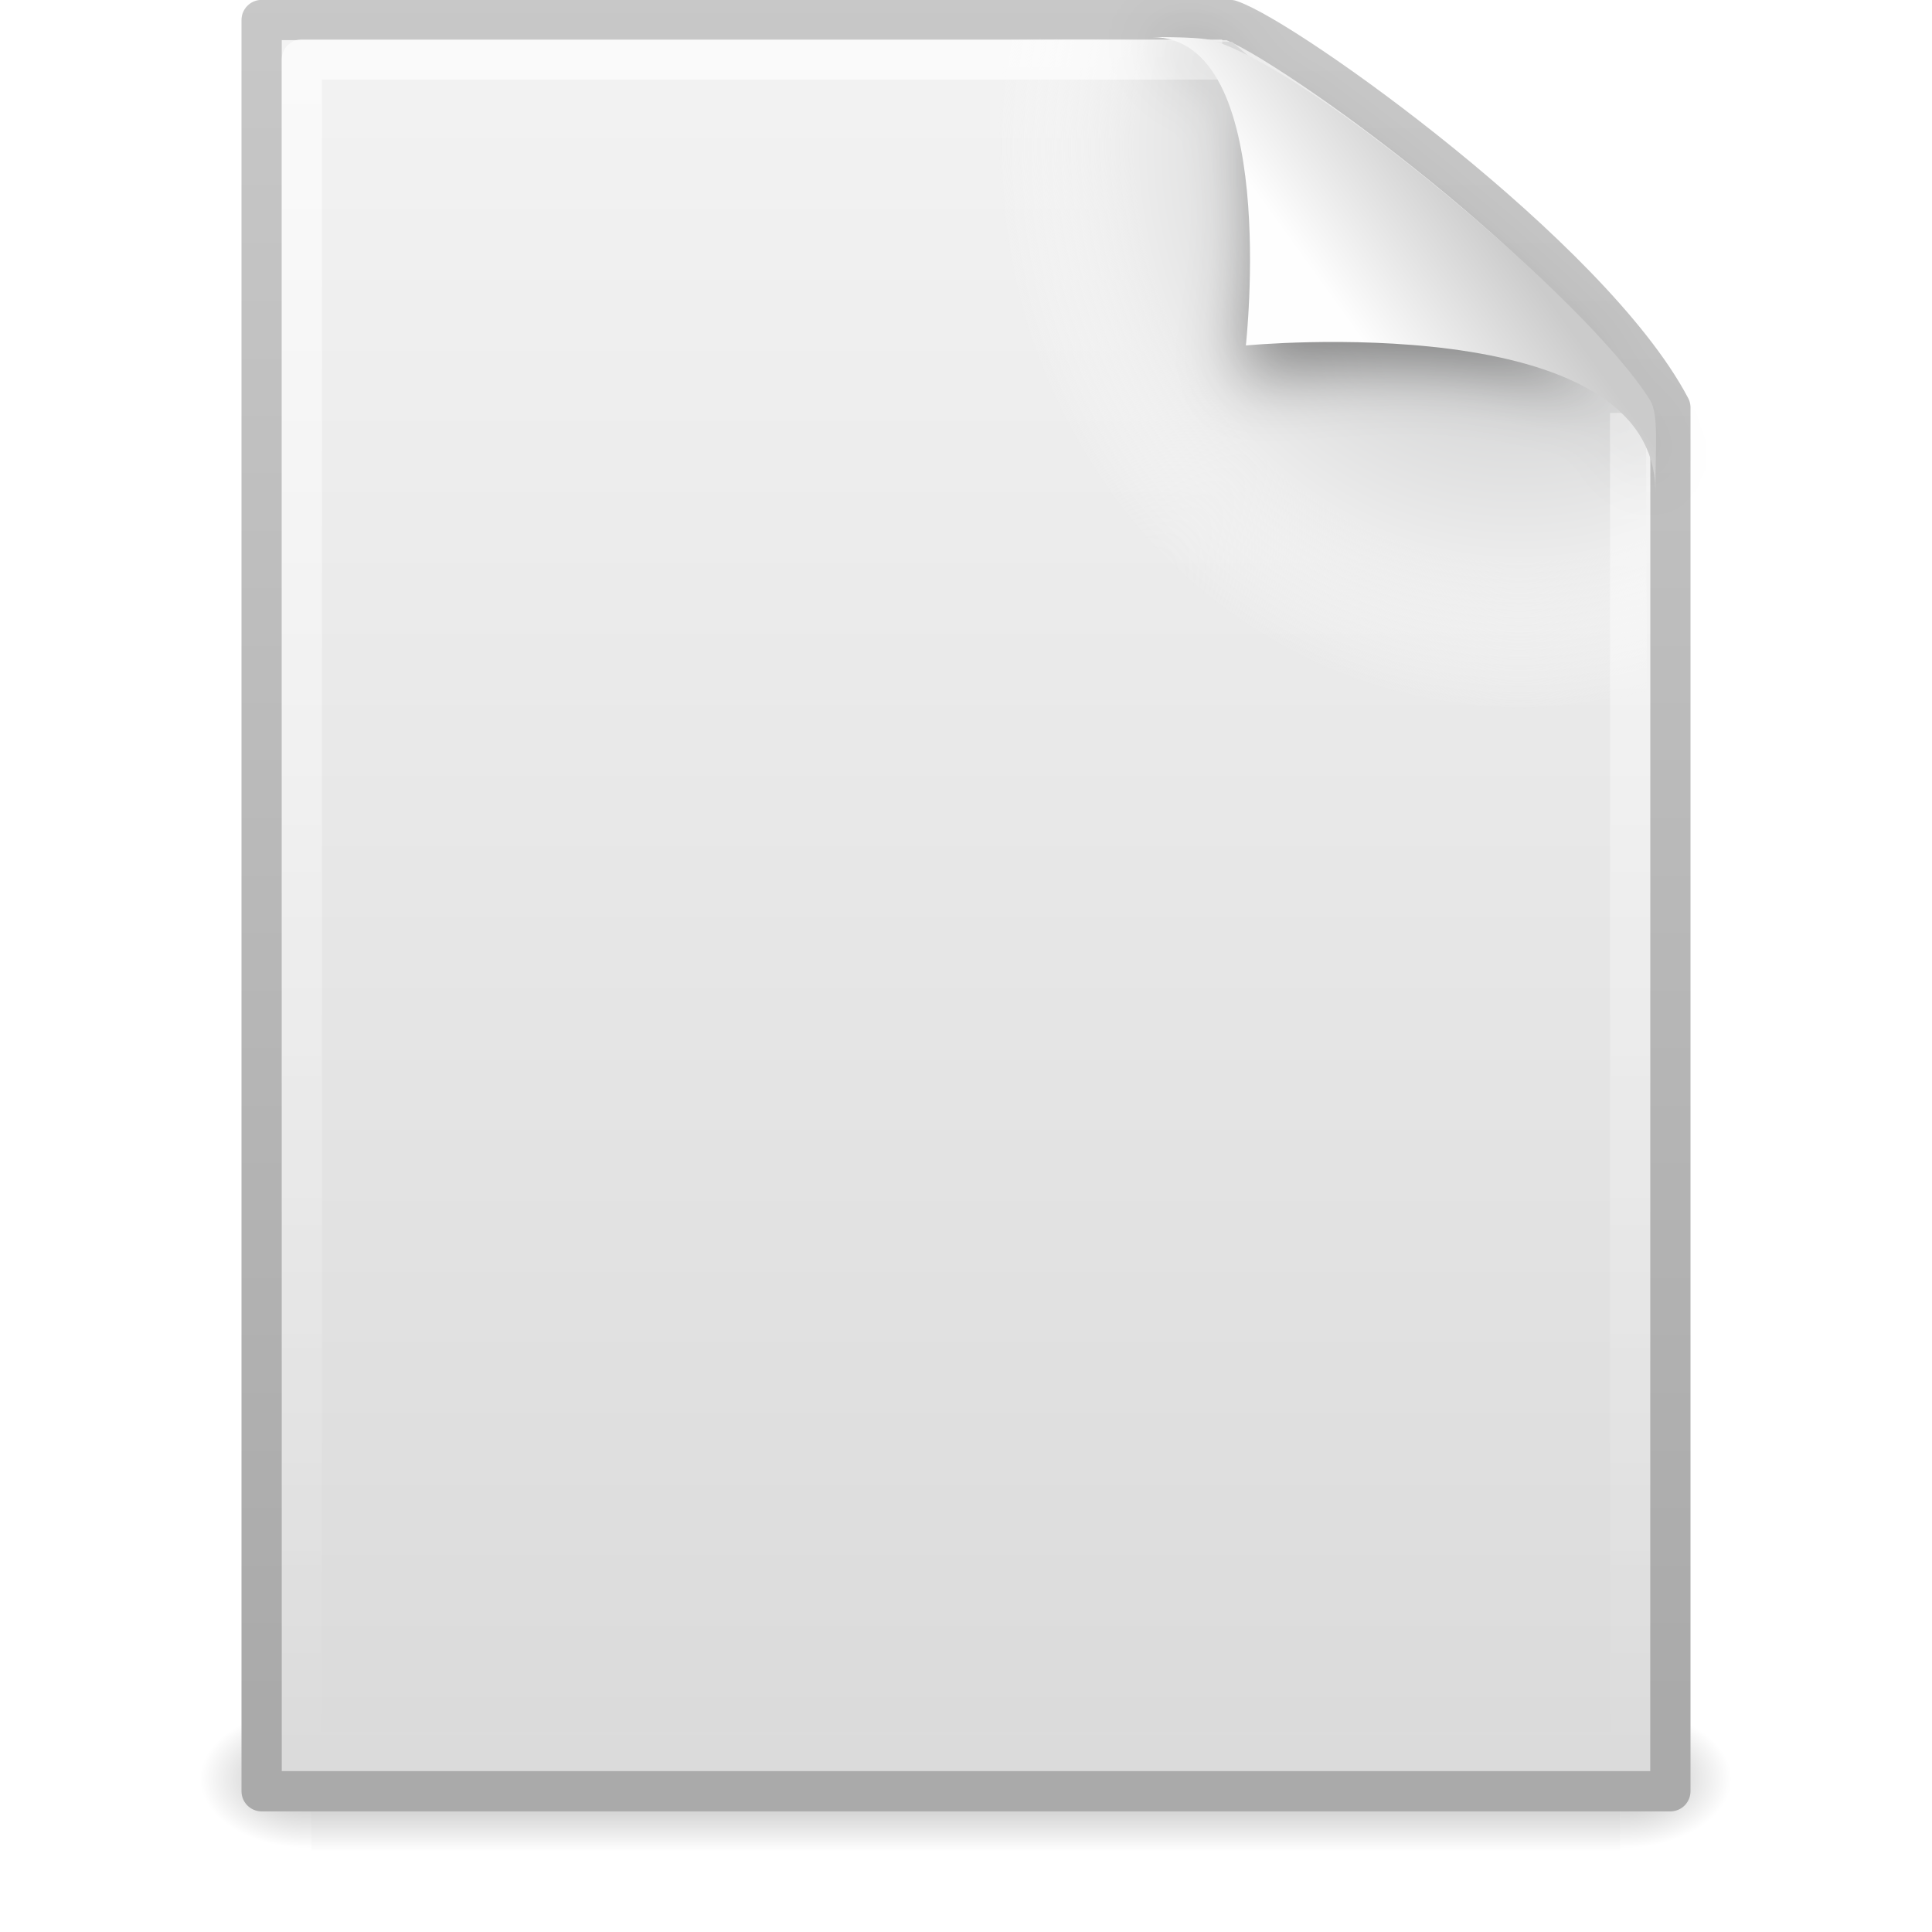
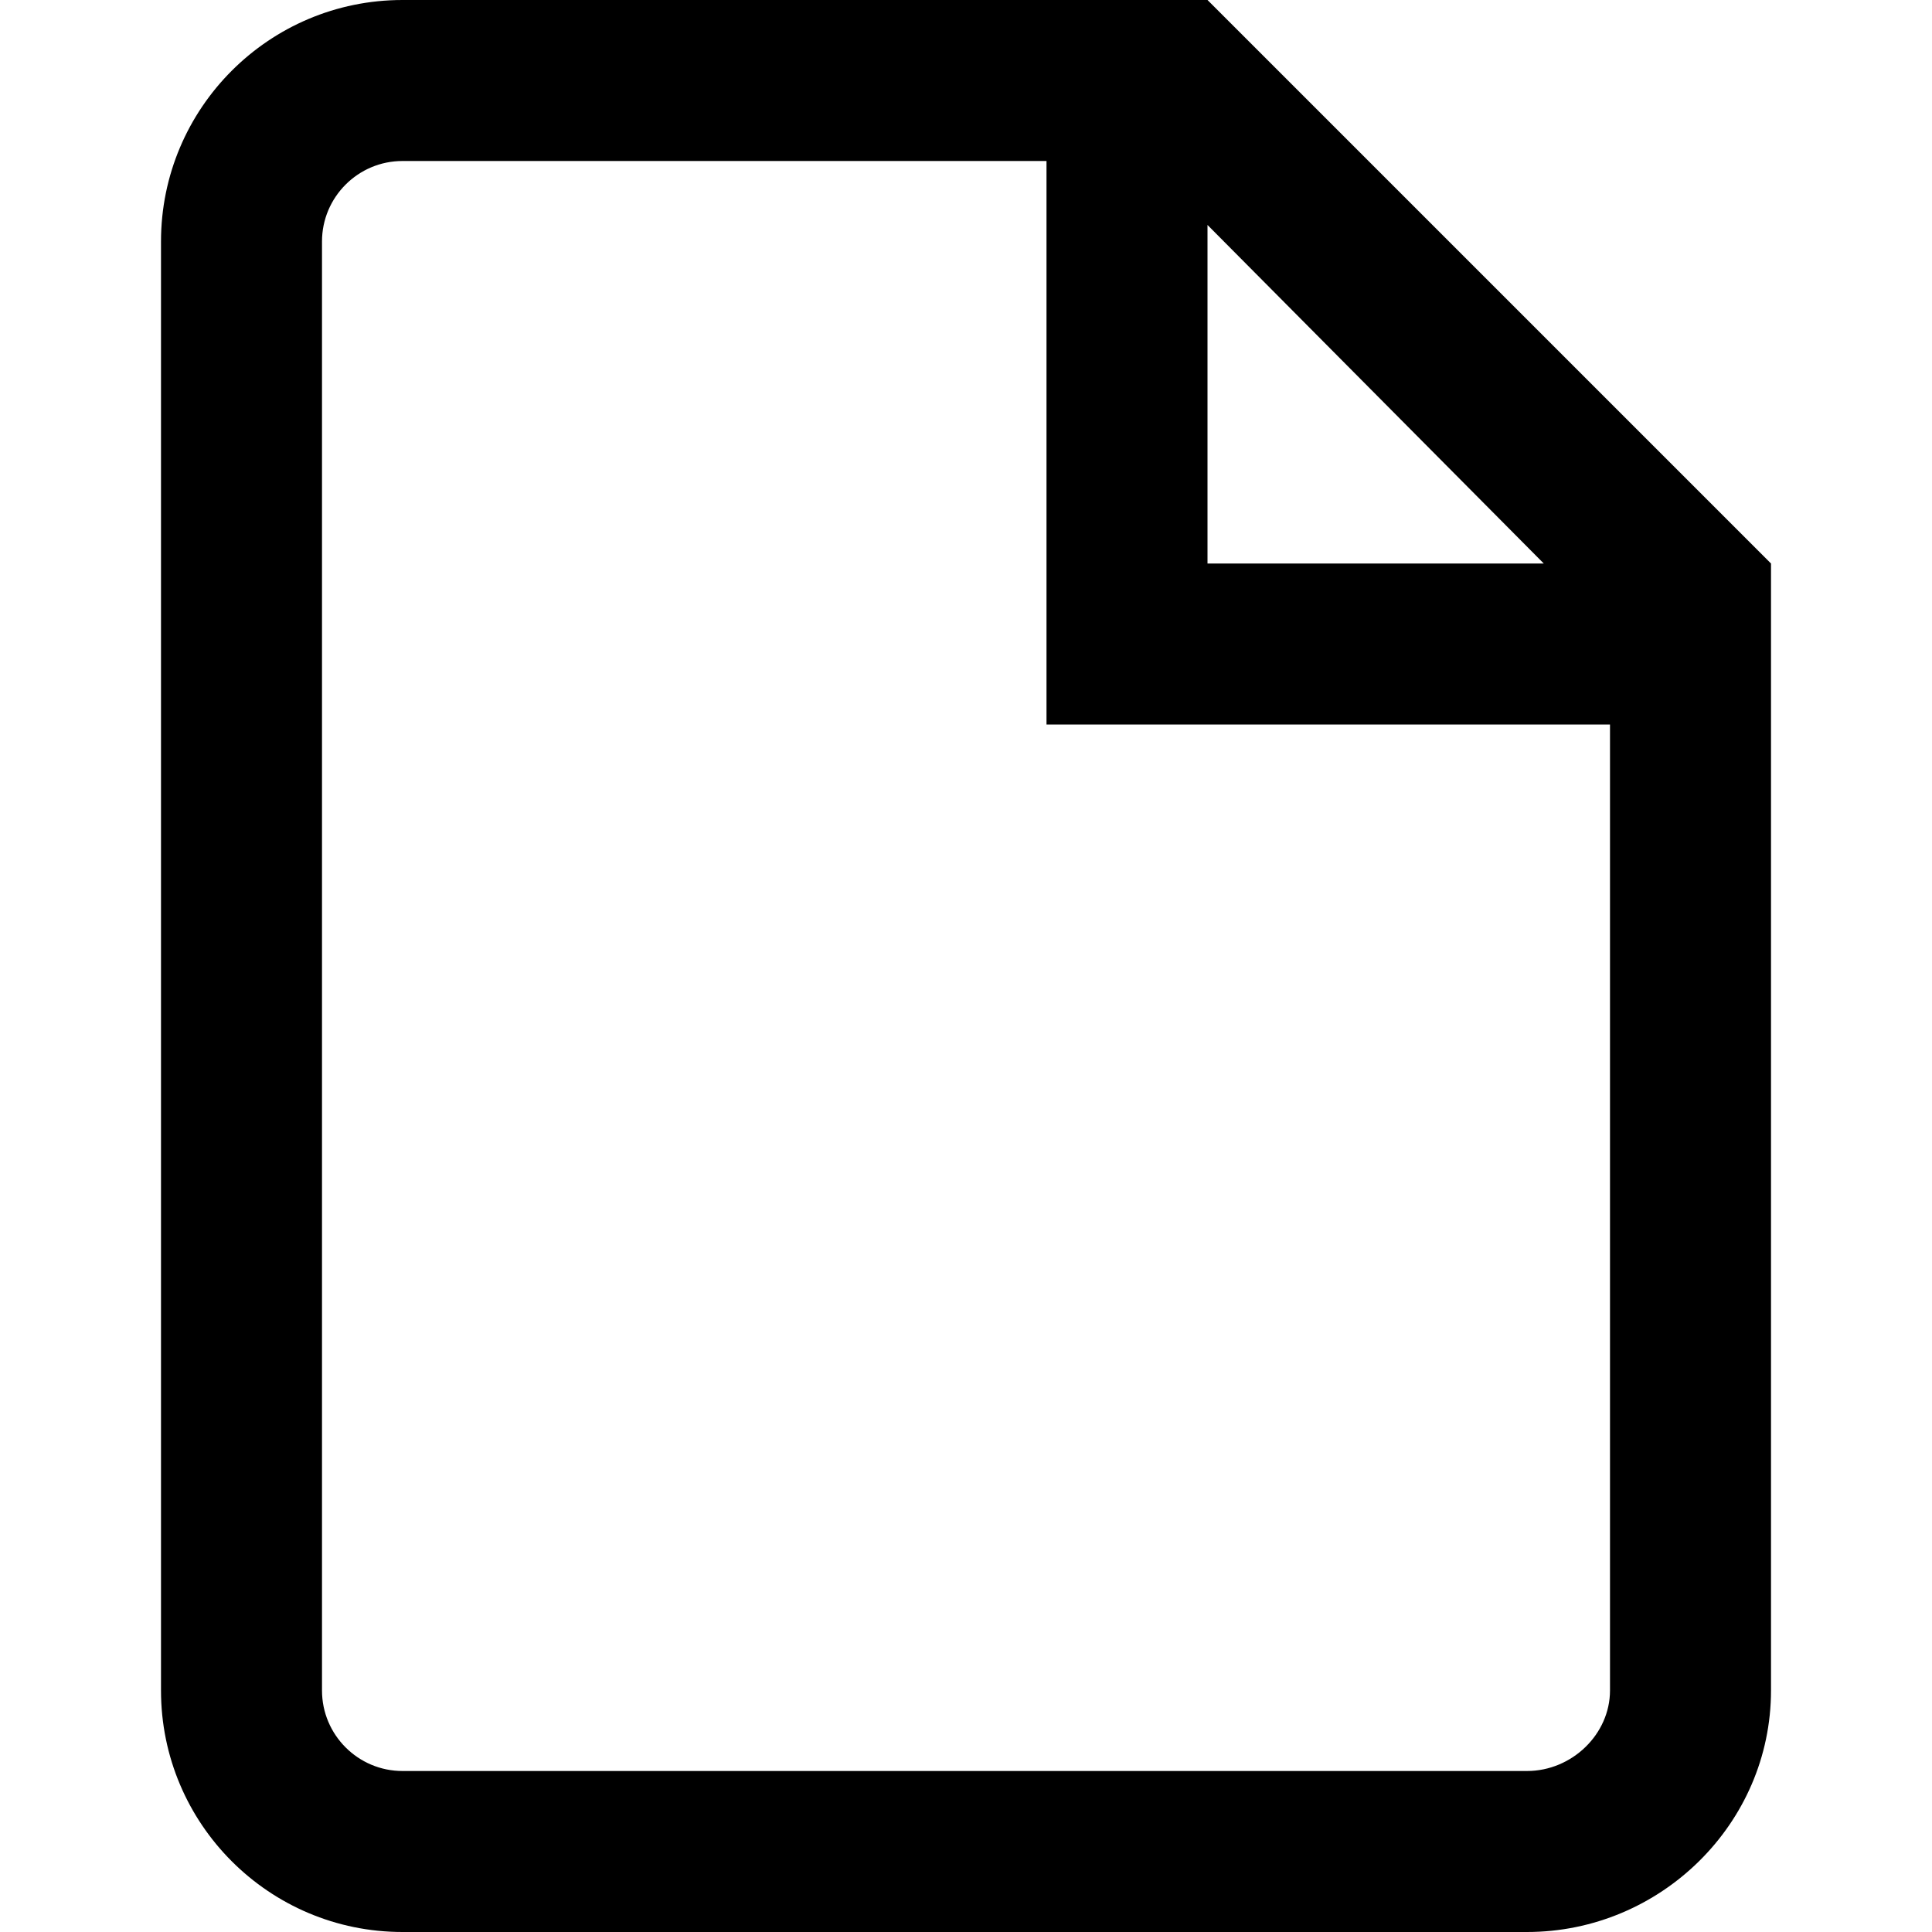
- <svg xmlns="http://www.w3.org/2000/svg" xmlns:xlink="http://www.w3.org/1999/xlink" id="svg4486" height="48" width="48" version="1.0">
-   <defs id="defs4488">
-     <linearGradient id="linearGradient5060">
-       <stop id="stop5062" offset="0" />
-       <stop id="stop5064" style="stop-opacity:0" offset="1" />
-     </linearGradient>
-     <linearGradient id="linearGradient3312" y2="5.457" gradientUnits="userSpaceOnUse" x2="36.358" gradientTransform="matrix(.9977 0 0 1.0407 .1638 -1.1058)" y1="8.059" x1="32.892">
-       <stop id="stop8591" style="stop-color:#fefefe" offset="0" />
-       <stop id="stop8593" style="stop-color:#cbcbcb" offset="1" />
-     </linearGradient>
-     <linearGradient id="linearGradient3316" y2="46.017" gradientUnits="userSpaceOnUse" x2="24" gradientTransform="matrix(1 0 0 .97778 0 -.96667)" y1="2" x1="24">
-       <stop id="stop3213" style="stop-color:#fff" offset="0" />
-       <stop id="stop3215" style="stop-color:#fff;stop-opacity:0" offset="1" />
-     </linearGradient>
-     <radialGradient id="radialGradient3319" gradientUnits="userSpaceOnUse" cy="112.3" cx="102" gradientTransform="matrix(.3617 0 0 -.39078 .85106 47.517)" r="139.56">
-       <stop id="stop41" style="stop-color:#b7b8b9" offset="0" />
-       <stop id="stop47" style="stop-color:#ececec" offset=".189" />
-       <stop id="stop49" style="stop-color:#fafafa;stop-opacity:0" offset=".257" />
-       <stop id="stop51" style="stop-color:#fff;stop-opacity:0" offset=".301" />
-       <stop id="stop53" style="stop-color:#fafafa;stop-opacity:0" offset=".531" />
-       <stop id="stop55" style="stop-color:#ebecec;stop-opacity:0" offset=".845" />
-       <stop id="stop57" style="stop-color:#e1e2e3;stop-opacity:0" offset="1" />
-     </radialGradient>
-     <linearGradient id="linearGradient3322" y2="47.013" gradientUnits="userSpaceOnUse" x2="25.132" gradientTransform="matrix(1 0 0 .95617 -1.0065e-7 -1.9149)" y1=".985" x1="25.132">
-       <stop id="stop3602" style="stop-color:#f4f4f4" offset="0" />
-       <stop id="stop3604" style="stop-color:#dbdbdb" offset="1" />
-     </linearGradient>
-     <linearGradient id="linearGradient3324" y2="2.906" gradientUnits="userSpaceOnUse" x2="-51.786" gradientTransform="matrix(.8075 0 0 .89483 59.41 -2.9806)" y1="50.786" x1="-51.786">
-       <stop id="stop3106" style="stop-color:#aaa" offset="0" />
-       <stop id="stop3108" style="stop-color:#c8c8c8" offset="1" />
-     </linearGradient>
-     <radialGradient id="radialGradient3327" xlink:href="#linearGradient5060" gradientUnits="userSpaceOnUse" cy="486.65" cx="605.71" gradientTransform="matrix(.02304 0 0 0.0147 26.361 37.04)" r="117.14" />
-     <radialGradient id="radialGradient3330" xlink:href="#linearGradient5060" gradientUnits="userSpaceOnUse" cy="486.65" cx="605.71" gradientTransform="matrix(-.02304 0 0 0.0147 21.623 37.04)" r="117.14" />
-     <linearGradient id="linearGradient3333" y2="609.51" gradientUnits="userSpaceOnUse" x2="302.86" gradientTransform="matrix(.067325 0 0 0.0147 -.34114 37.04)" y1="366.65" x1="302.86">
-       <stop id="stop5050" style="stop-opacity:0" offset="0" />
-       <stop id="stop5056" offset=".5" />
-       <stop id="stop5052" style="stop-opacity:0" offset="1" />
-     </linearGradient>
-     <filter id="filter3212" height="1.329" width="1.297" y="-.164" x="-.148">
-       <feGaussianBlur id="feGaussianBlur3214" stdDeviation="0.774" />
-     </filter>
-   </defs>
-   <rect id="rect2879" style="opacity:.3;fill:url(#linearGradient3333)" height="3.57" width="32.508" y="42.43" x="7.738" />
-   <path id="path2881" style="opacity:.3;fill:url(#radialGradient3330)" d="m7.738 42.43v3.57c-1.187 0.007-2.868-0.8-2.868-1.785 0-0.986 1.324-1.785 2.868-1.785z" />
-   <path id="path2883" style="opacity:.3;fill:url(#radialGradient3327)" d="m40.246 42.43v3.57c1.187 0.007 2.869-0.8 2.869-1.785 0-0.986-1.325-1.785-2.869-1.785z" />
-   <path id="path4160" style="stroke-linejoin:round;stroke:url(#linearGradient3324);stroke-width:1;fill:url(#linearGradient3322)" d="m6.5 0.497h24.061c1.407 0.475 8.965 5.882 10.939 9.627v34.379h-35v-44.006z" />
-   <path id="path4191" style="fill:url(#radialGradient3319)" d="m7.362 44c-0.199 0-0.362-0.175-0.362-0.391v-42.204c0-0.215 0.162-0.391 0.362-0.391 7.483 0.108 15.775-0.162 23.249 0.027l10.283 8.866 0.106 33.702c0 0.216-0.162 0.391-0.362 0.391h-33.276z" />
-   <path id="path2435" style="opacity:.6;stroke-linejoin:round;stroke:url(#linearGradient3316);stroke-width:1;fill:none" d="m40.5 10.259v33.263h-33v-42.044c7.562-0 15.304-0 22.866-0" />
-   <path id="path12038" style="opacity:.4;fill-rule:evenodd;filter:url(#filter3212)" d="m28.617 0.921c4.283 0 2.154 8.483 2.154 8.483s10.357-1.802 10.357 2.819c0-2.61-11.302-10.728-12.511-11.302z" />
-   <path id="path4474" style="fill:url(#linearGradient3312);fill-rule:evenodd" d="m28.617 0.921c3.187 0 2.336 7.662 2.336 7.662s10.175-0.981 10.175 3.64c0-1.126 0.086-1.932-0.134-2.283-1.578-2.524-8.395-8.188-10.857-8.931-0.184-0.056-0.593-0.088-1.52-0.088z" />
+ <svg xmlns="http://www.w3.org/2000/svg" enable-background="new 0 0 96 96" height="96px" id="file" version="1.1" viewBox="0 0 96 96" width="96px" xml:space="preserve">
+   <path d="M60,0H20C13.373,0,8,5.373,8,12v72c0,6.627,5.373,12,12,12h55.875C82.502,96,88,90.627,88,84V28C84,24,66,6,60,0z   M60,11.178L76.709,28H60V11.178z M75.875,88H20c-2.206,0-4-1.794-4-4V12c0-2.206,1.794-4,4-4h32v20v8h8h20v48  C80,86.168,78.111,88,75.875,88z" />
</svg>
